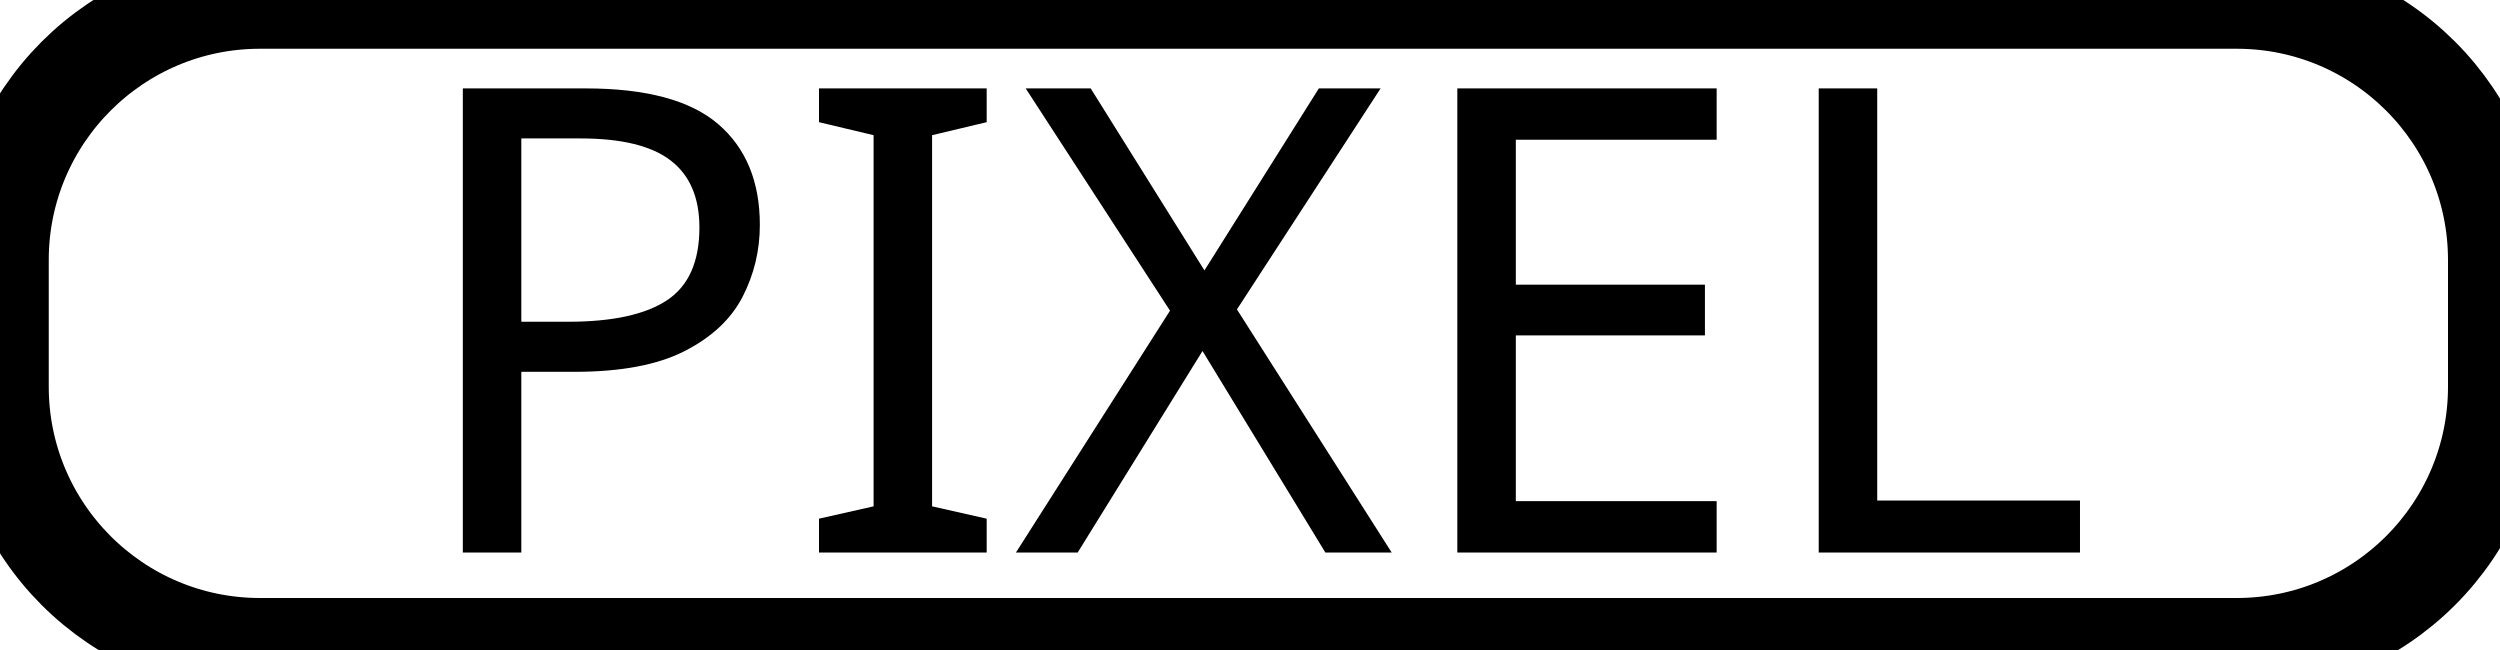
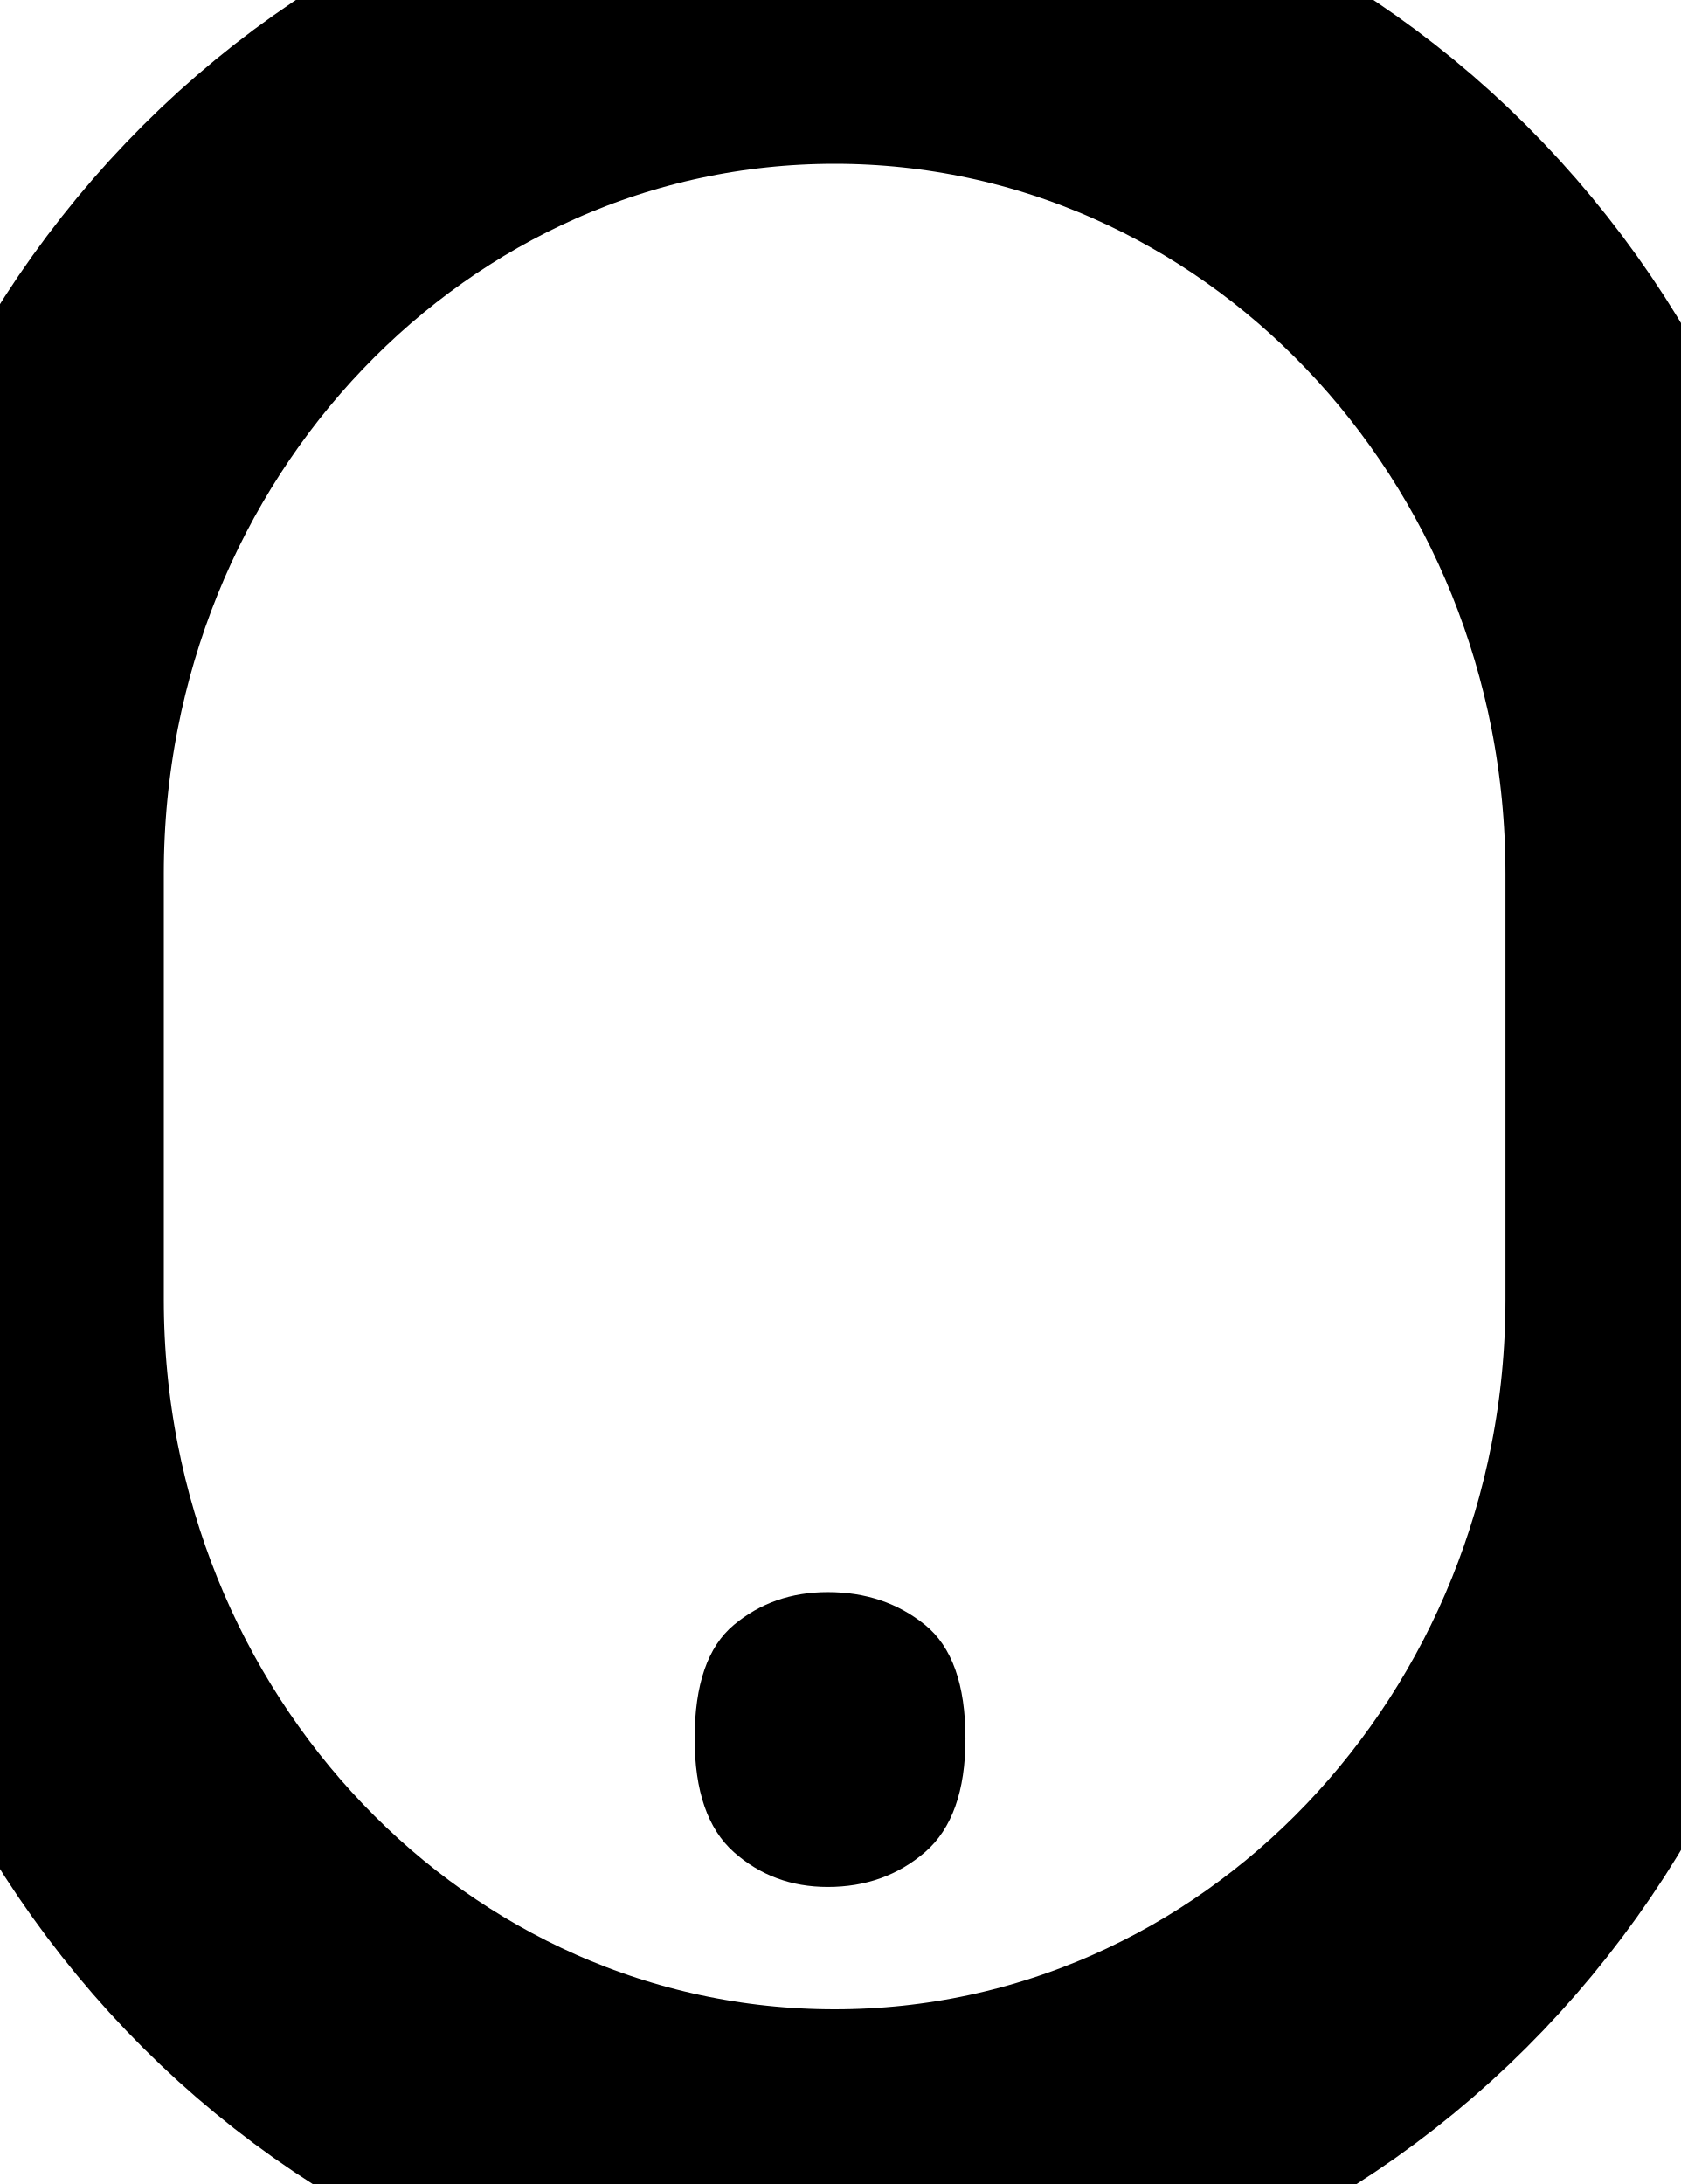
- <svg xmlns="http://www.w3.org/2000/svg" baseProfile="full" height="200" version="1.1" width="769.231">
+ <svg xmlns="http://www.w3.org/2000/svg" baseProfile="full" height="200" version="1.1" width="153.846">
  <defs />
-   <rect fill-opacity="0" height="199" rx="80" ry="80" stroke="black" stroke-width="30" width="768.231" x="0cm" y="0cm" />
+   <rect fill-opacity="0" height="199" rx="80" ry="80" stroke="black" stroke-width="30" width="152.846" x="0cm" y="0cm" />
  <g font-size="200">
-     <text fill="black" font-family="Chalkboard" text-anchor="middle" x="384.0" y="170">PIXEL</text>
+     <text fill="black" font-family="Chalkboard" text-anchor="middle" x="76.0" y="170">.</text>
  </g>
</svg>
